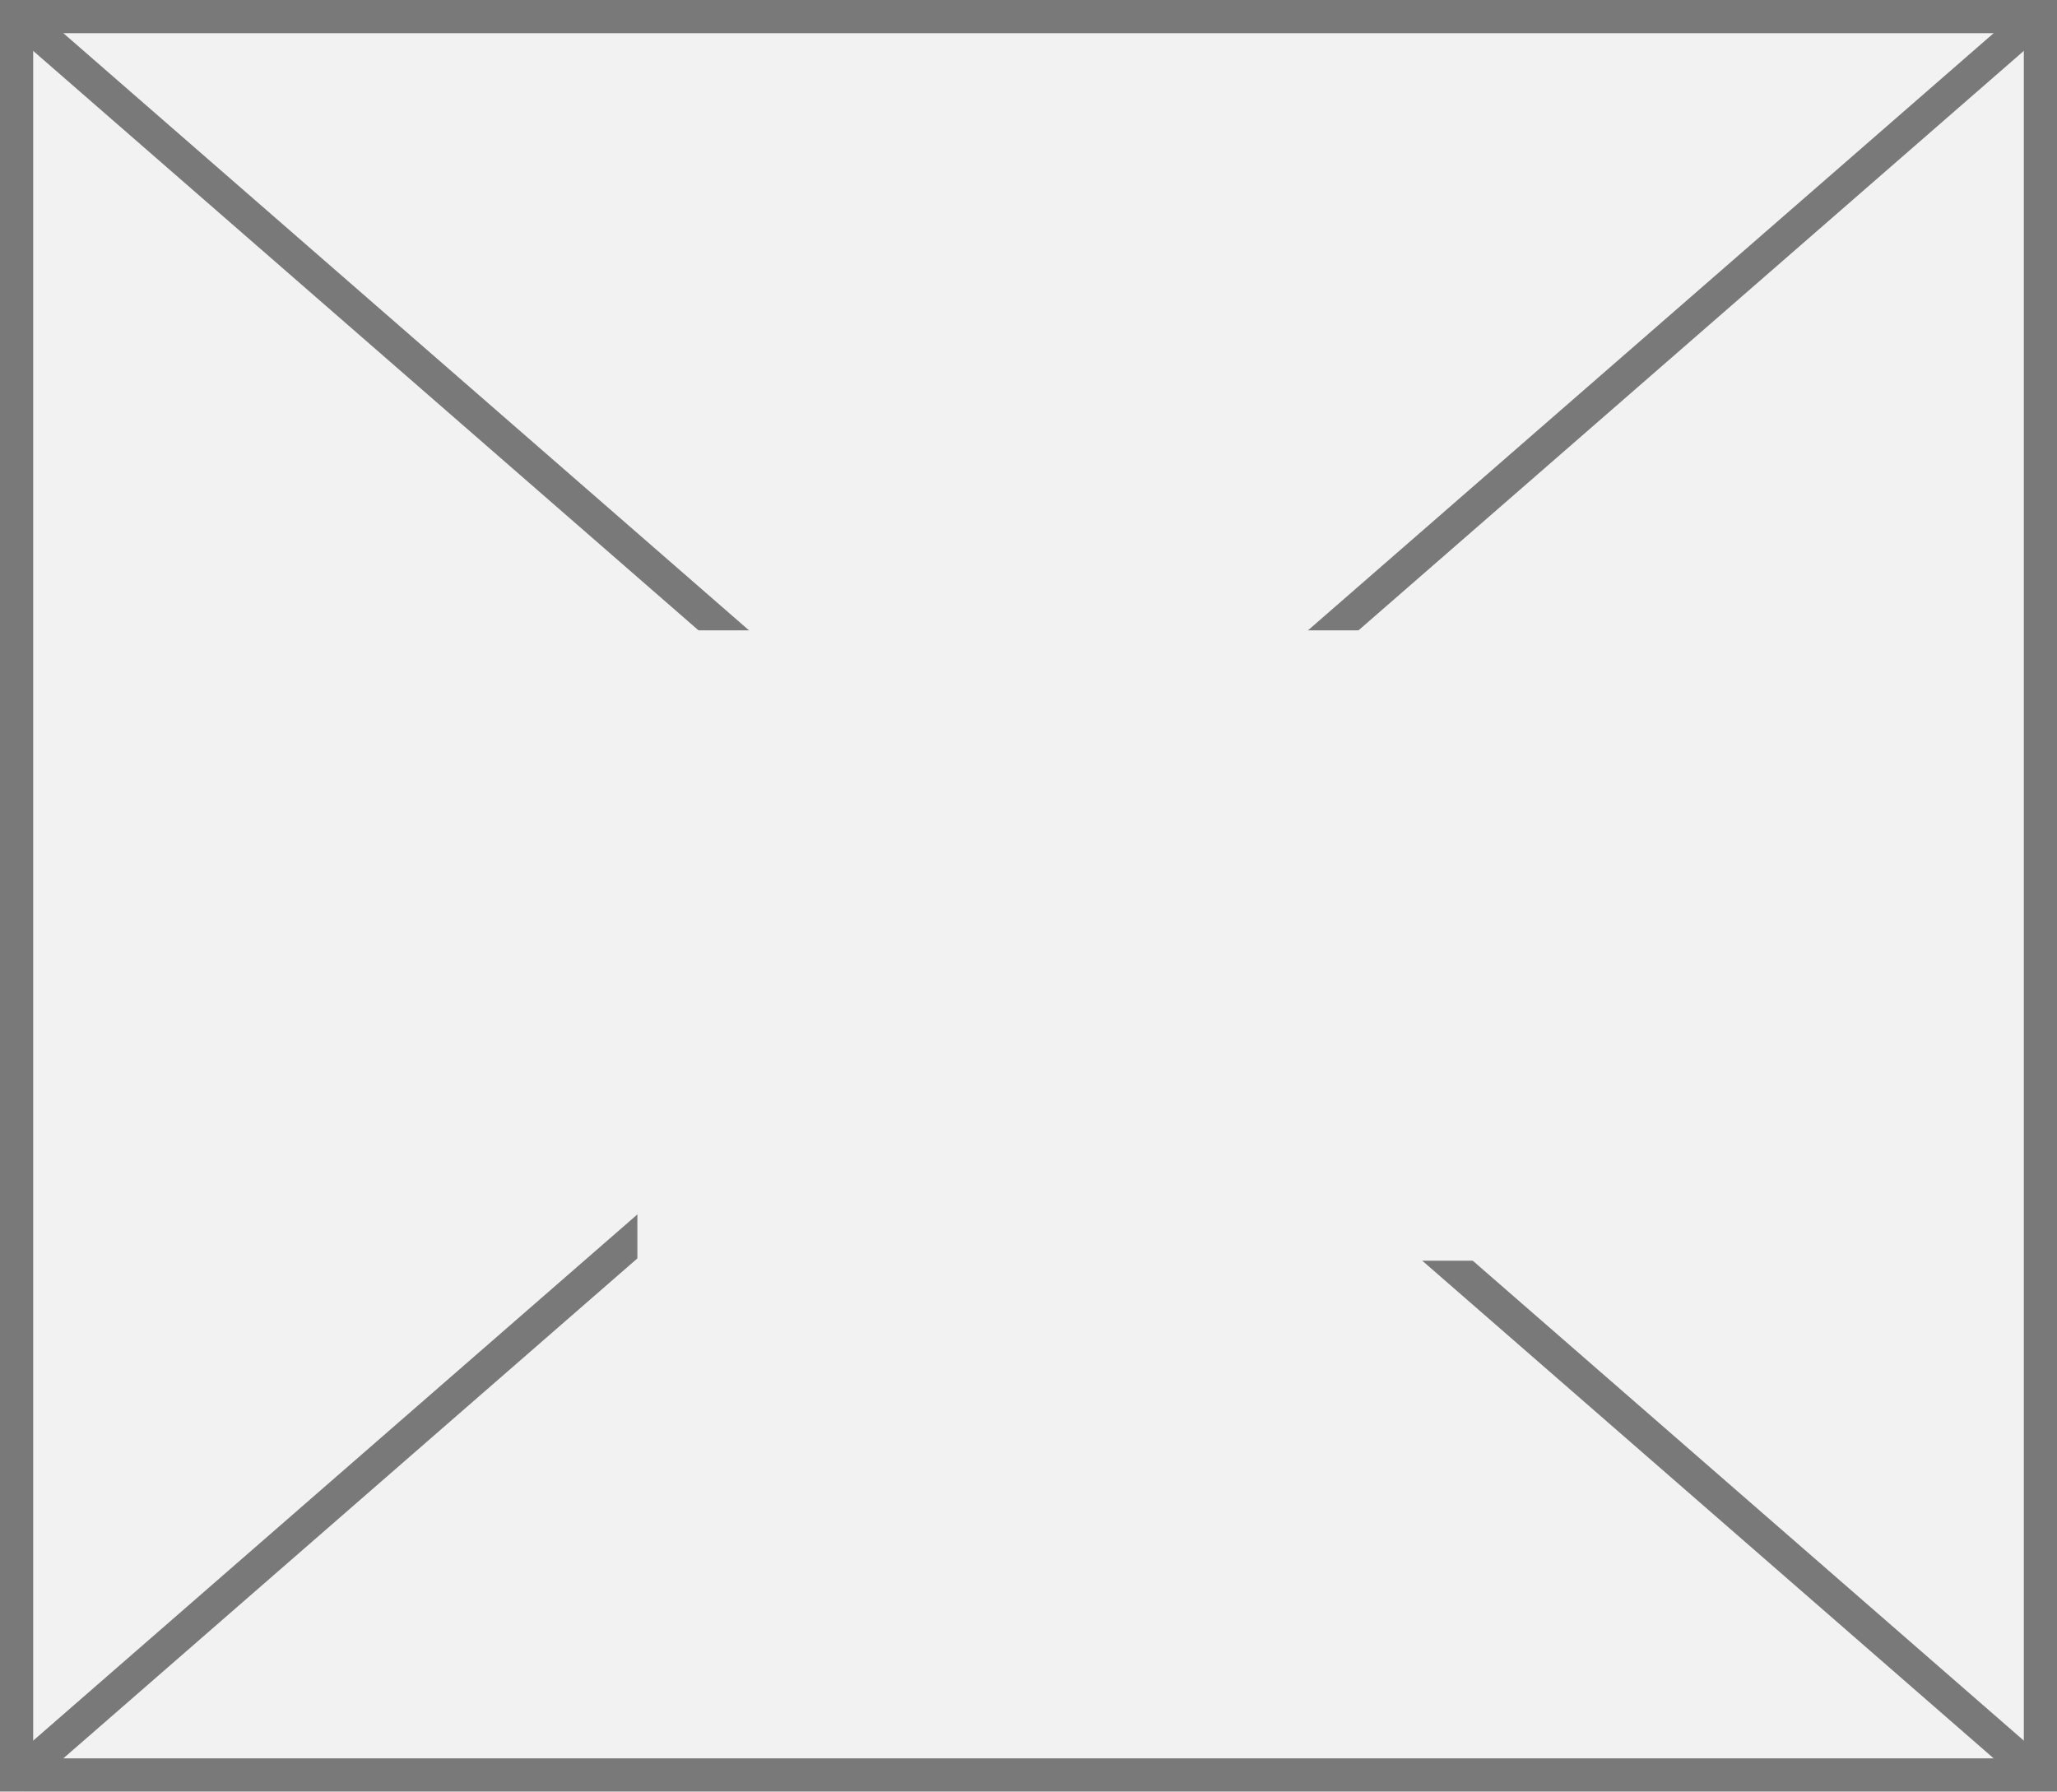
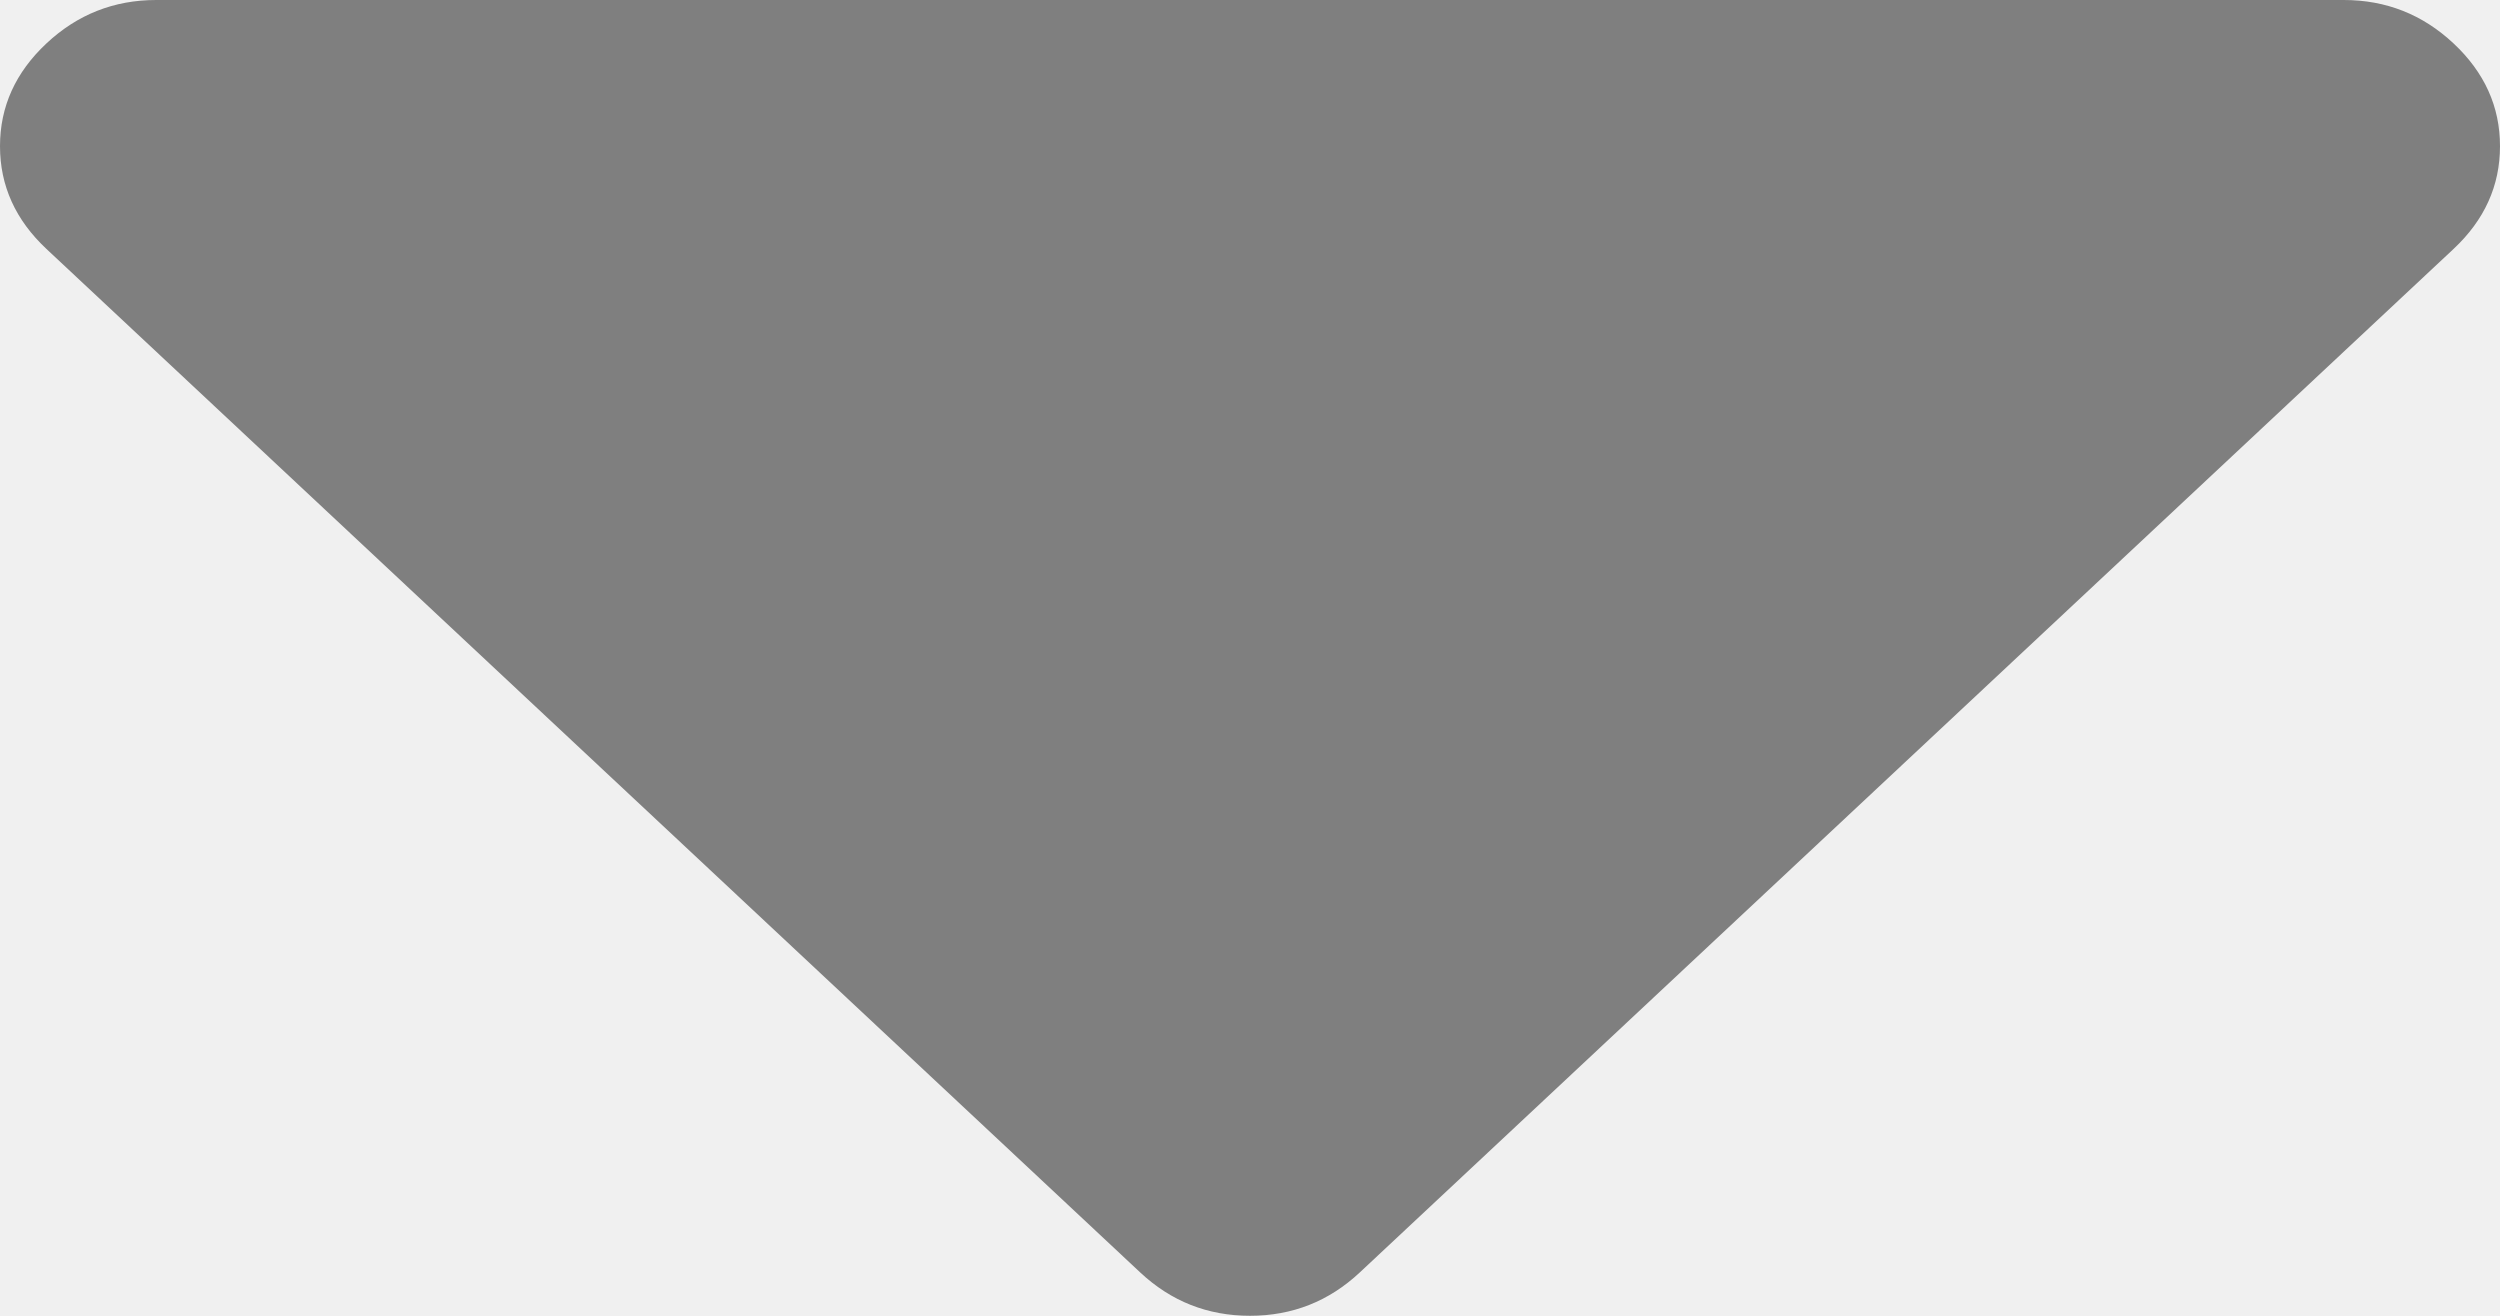
- <svg xmlns="http://www.w3.org/2000/svg" version="1.1" width="62px" height="54px">
-   <defs>
-     <mask fill="white" id="clip77">
-       <path d="M 2214.211 693  L 2239.789 693  L 2239.789 712  L 2214.211 712  Z M 2195 674  L 2257 674  L 2257 728  L 2195 728  Z " fill-rule="evenodd" />
-     </mask>
-   </defs>
-   <g transform="matrix(1 0 0 1 -2195 -674 )">
-     <path d="M 2195.5 674.5  L 2256.5 674.5  L 2256.5 727.5  L 2195.5 727.5  L 2195.5 674.5  Z " fill-rule="nonzero" fill="#f2f2f2" stroke="none" />
-     <path d="M 2195.5 674.5  L 2256.5 674.5  L 2256.5 727.5  L 2195.5 727.5  L 2195.5 674.5  Z " stroke-width="1" stroke="#797979" fill="none" />
-     <path d="M 2195.433 674.377  L 2256.567 727.623  M 2256.567 674.377  L 2195.433 727.623  " stroke-width="1" stroke="#797979" fill="none" mask="url(#clip77)" />
+ <svg xmlns="http://www.w3.org/2000/svg" version="1.1" width="19px" height="10px">
+   <g transform="matrix(1 0 0 1 -1613 -230 )">
+     <path d="M 18.647 0.33  C 18.882 0.55  19 0.81  19 1.111  C 19 1.412  18.882 1.672  18.647 1.892  L 10.335 9.67  C 10.1 9.89  9.822 10  9.5 10  C 9.178 10  8.9 9.89  8.665 9.67  L 0.353 1.892  C 0.118 1.672  0 1.412  0 1.111  C 0 0.81  0.118 0.55  0.353 0.33  C 0.588 0.11  0.866 0  1.188 0  L 17.812 0  C 18.134 0  18.412 0.11  18.647 0.33  Z " fill-rule="nonzero" fill="#7f7f7f" stroke="none" transform="matrix(1 0 0 1 1613 230 )" />
  </g>
</svg>
